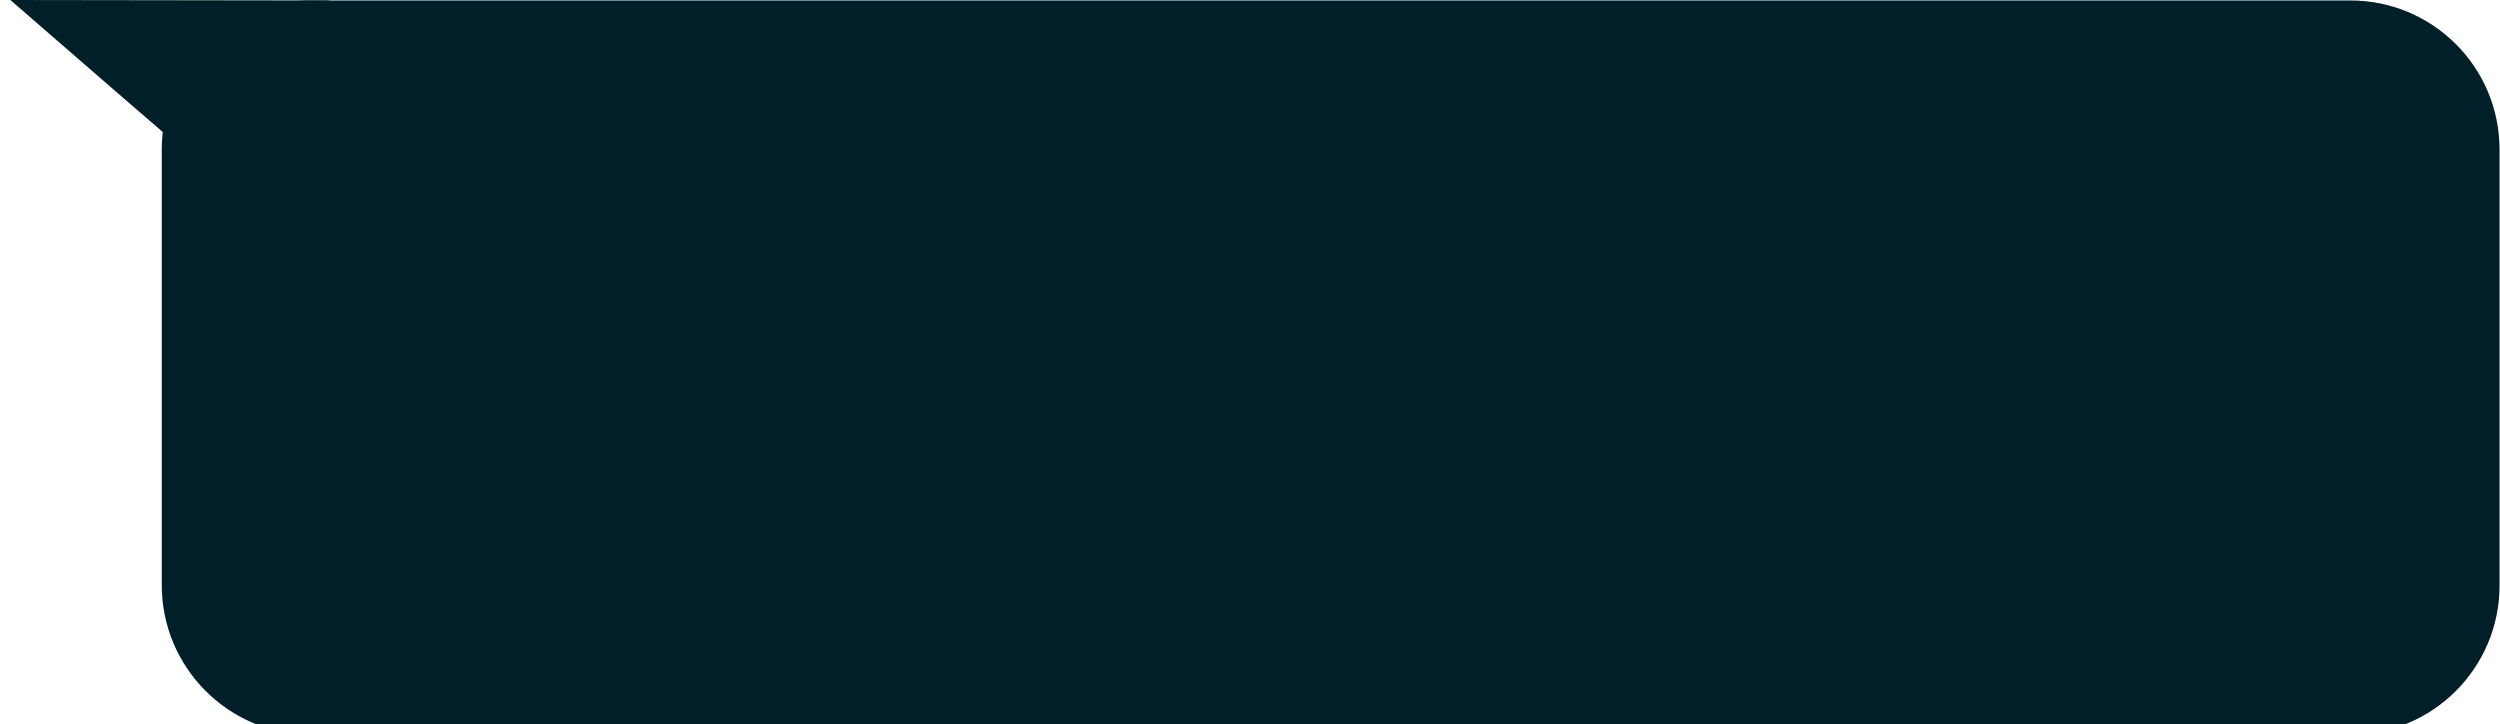
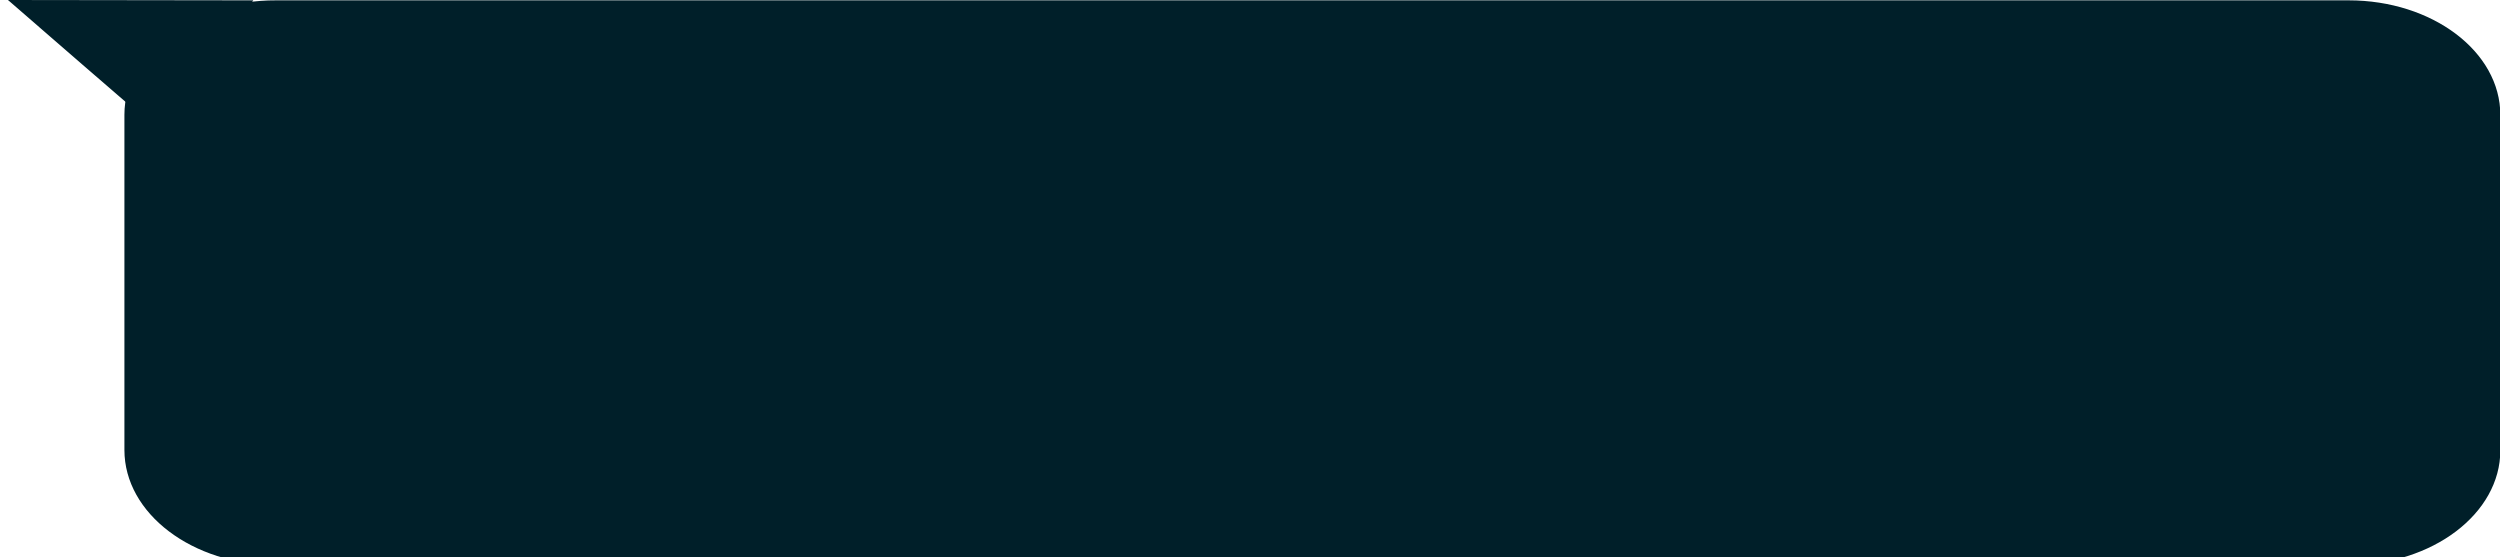
- <svg xmlns="http://www.w3.org/2000/svg" version="1.1" id="Слой_1" x="0px" y="0px" viewBox="0 0 556.4 161" style="enable-background:new 0 0 556.4 161;" xml:space="preserve">
+ <svg xmlns="http://www.w3.org/2000/svg" version="1.1" id="Слой_1" x="0px" y="0px" viewBox="0 0 723.4 161" style="enable-background:new 0 0 723.4 161;" xml:space="preserve">
  <style type="text/css">
	.st0{fill:#001F29;}
</style>
  <path class="st0" d="M2.3,0c23.7,0,47.3,0.1,71,0.1C64,12.5,54.7,25,45.5,37.4C31.1,25,16.7,12.5,2.3,0z" />
-   <path class="st0" d="M69.2,163.5h453.9c18.4,0,33.2-14.9,33.2-33.2v-97c0-18.4-14.9-33.2-33.2-33.2H69.2C50.9,0,36,14.9,36,33.2v97  C36,148.6,50.9,163.5,69.2,163.5z" />
+   <path class="st0" d="M79.9,163.5h599.7c24.3,0,43.9-14.9,43.9-33.2v-97c0-18.4-19.7-33.2-43.9-33.2H79.9C55.7,0,36,14.9,36,33.2v97  C36,148.6,55.7,163.5,79.9,163.5z" />
</svg>
